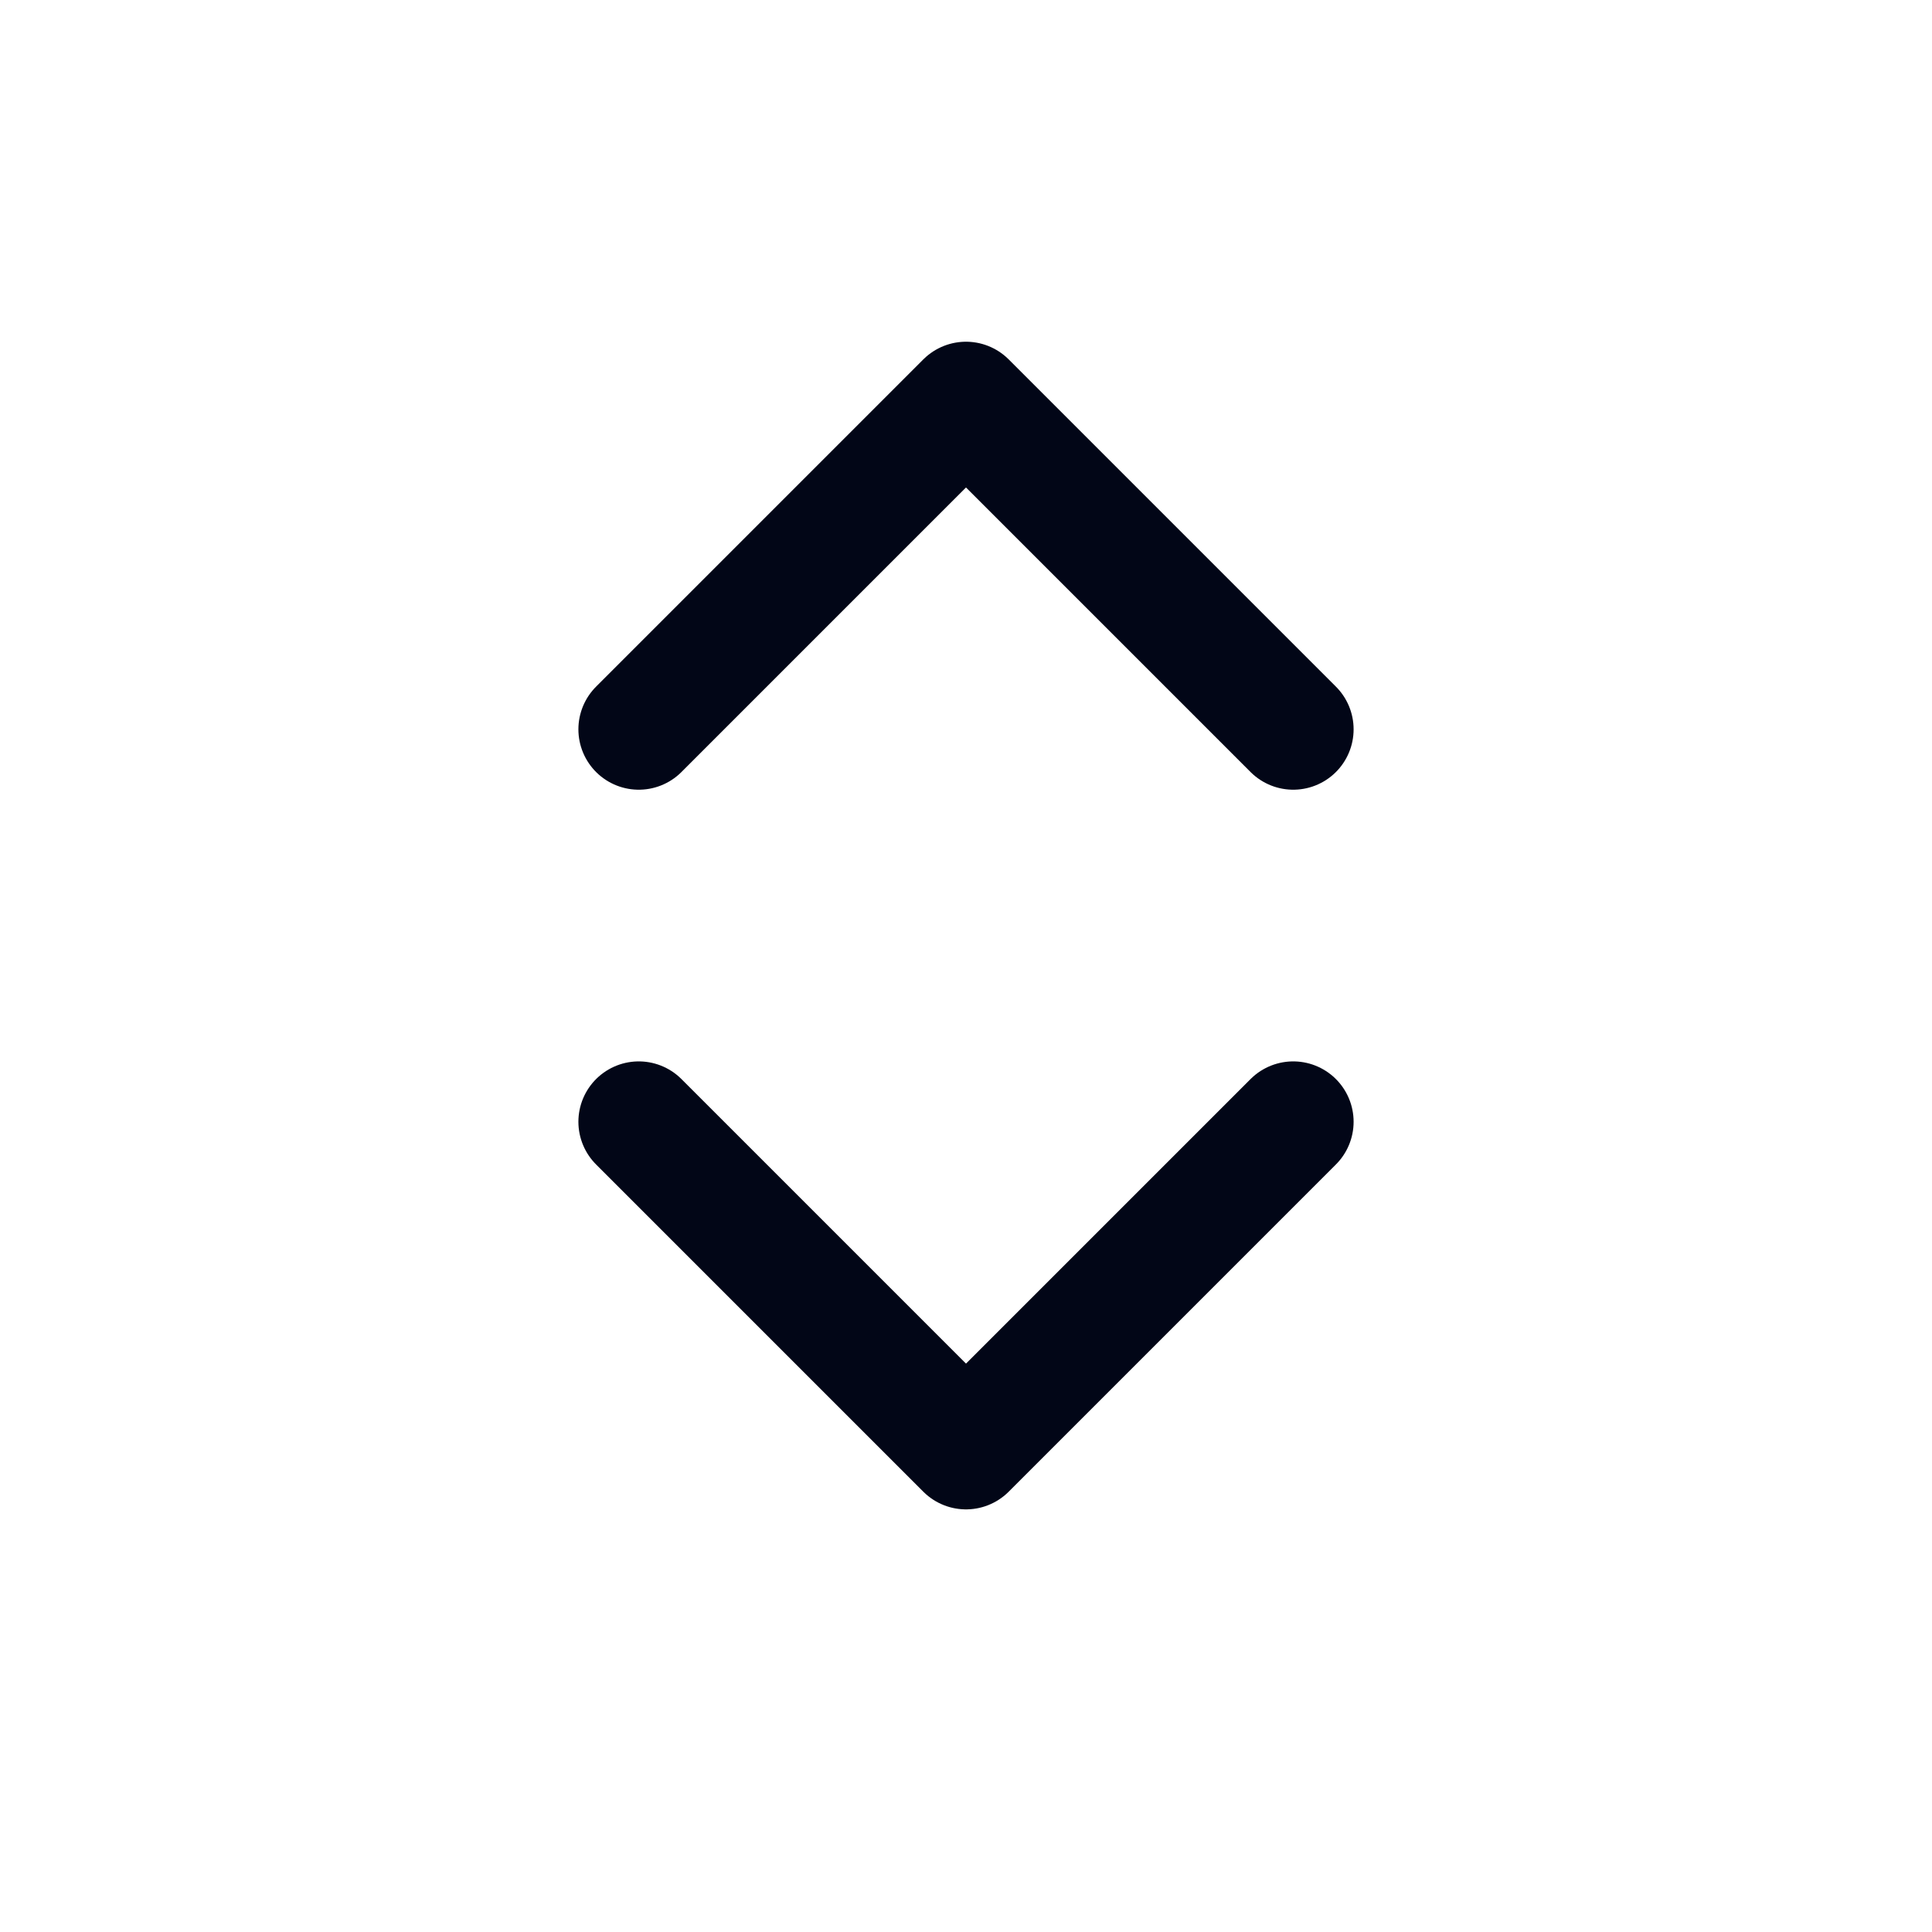
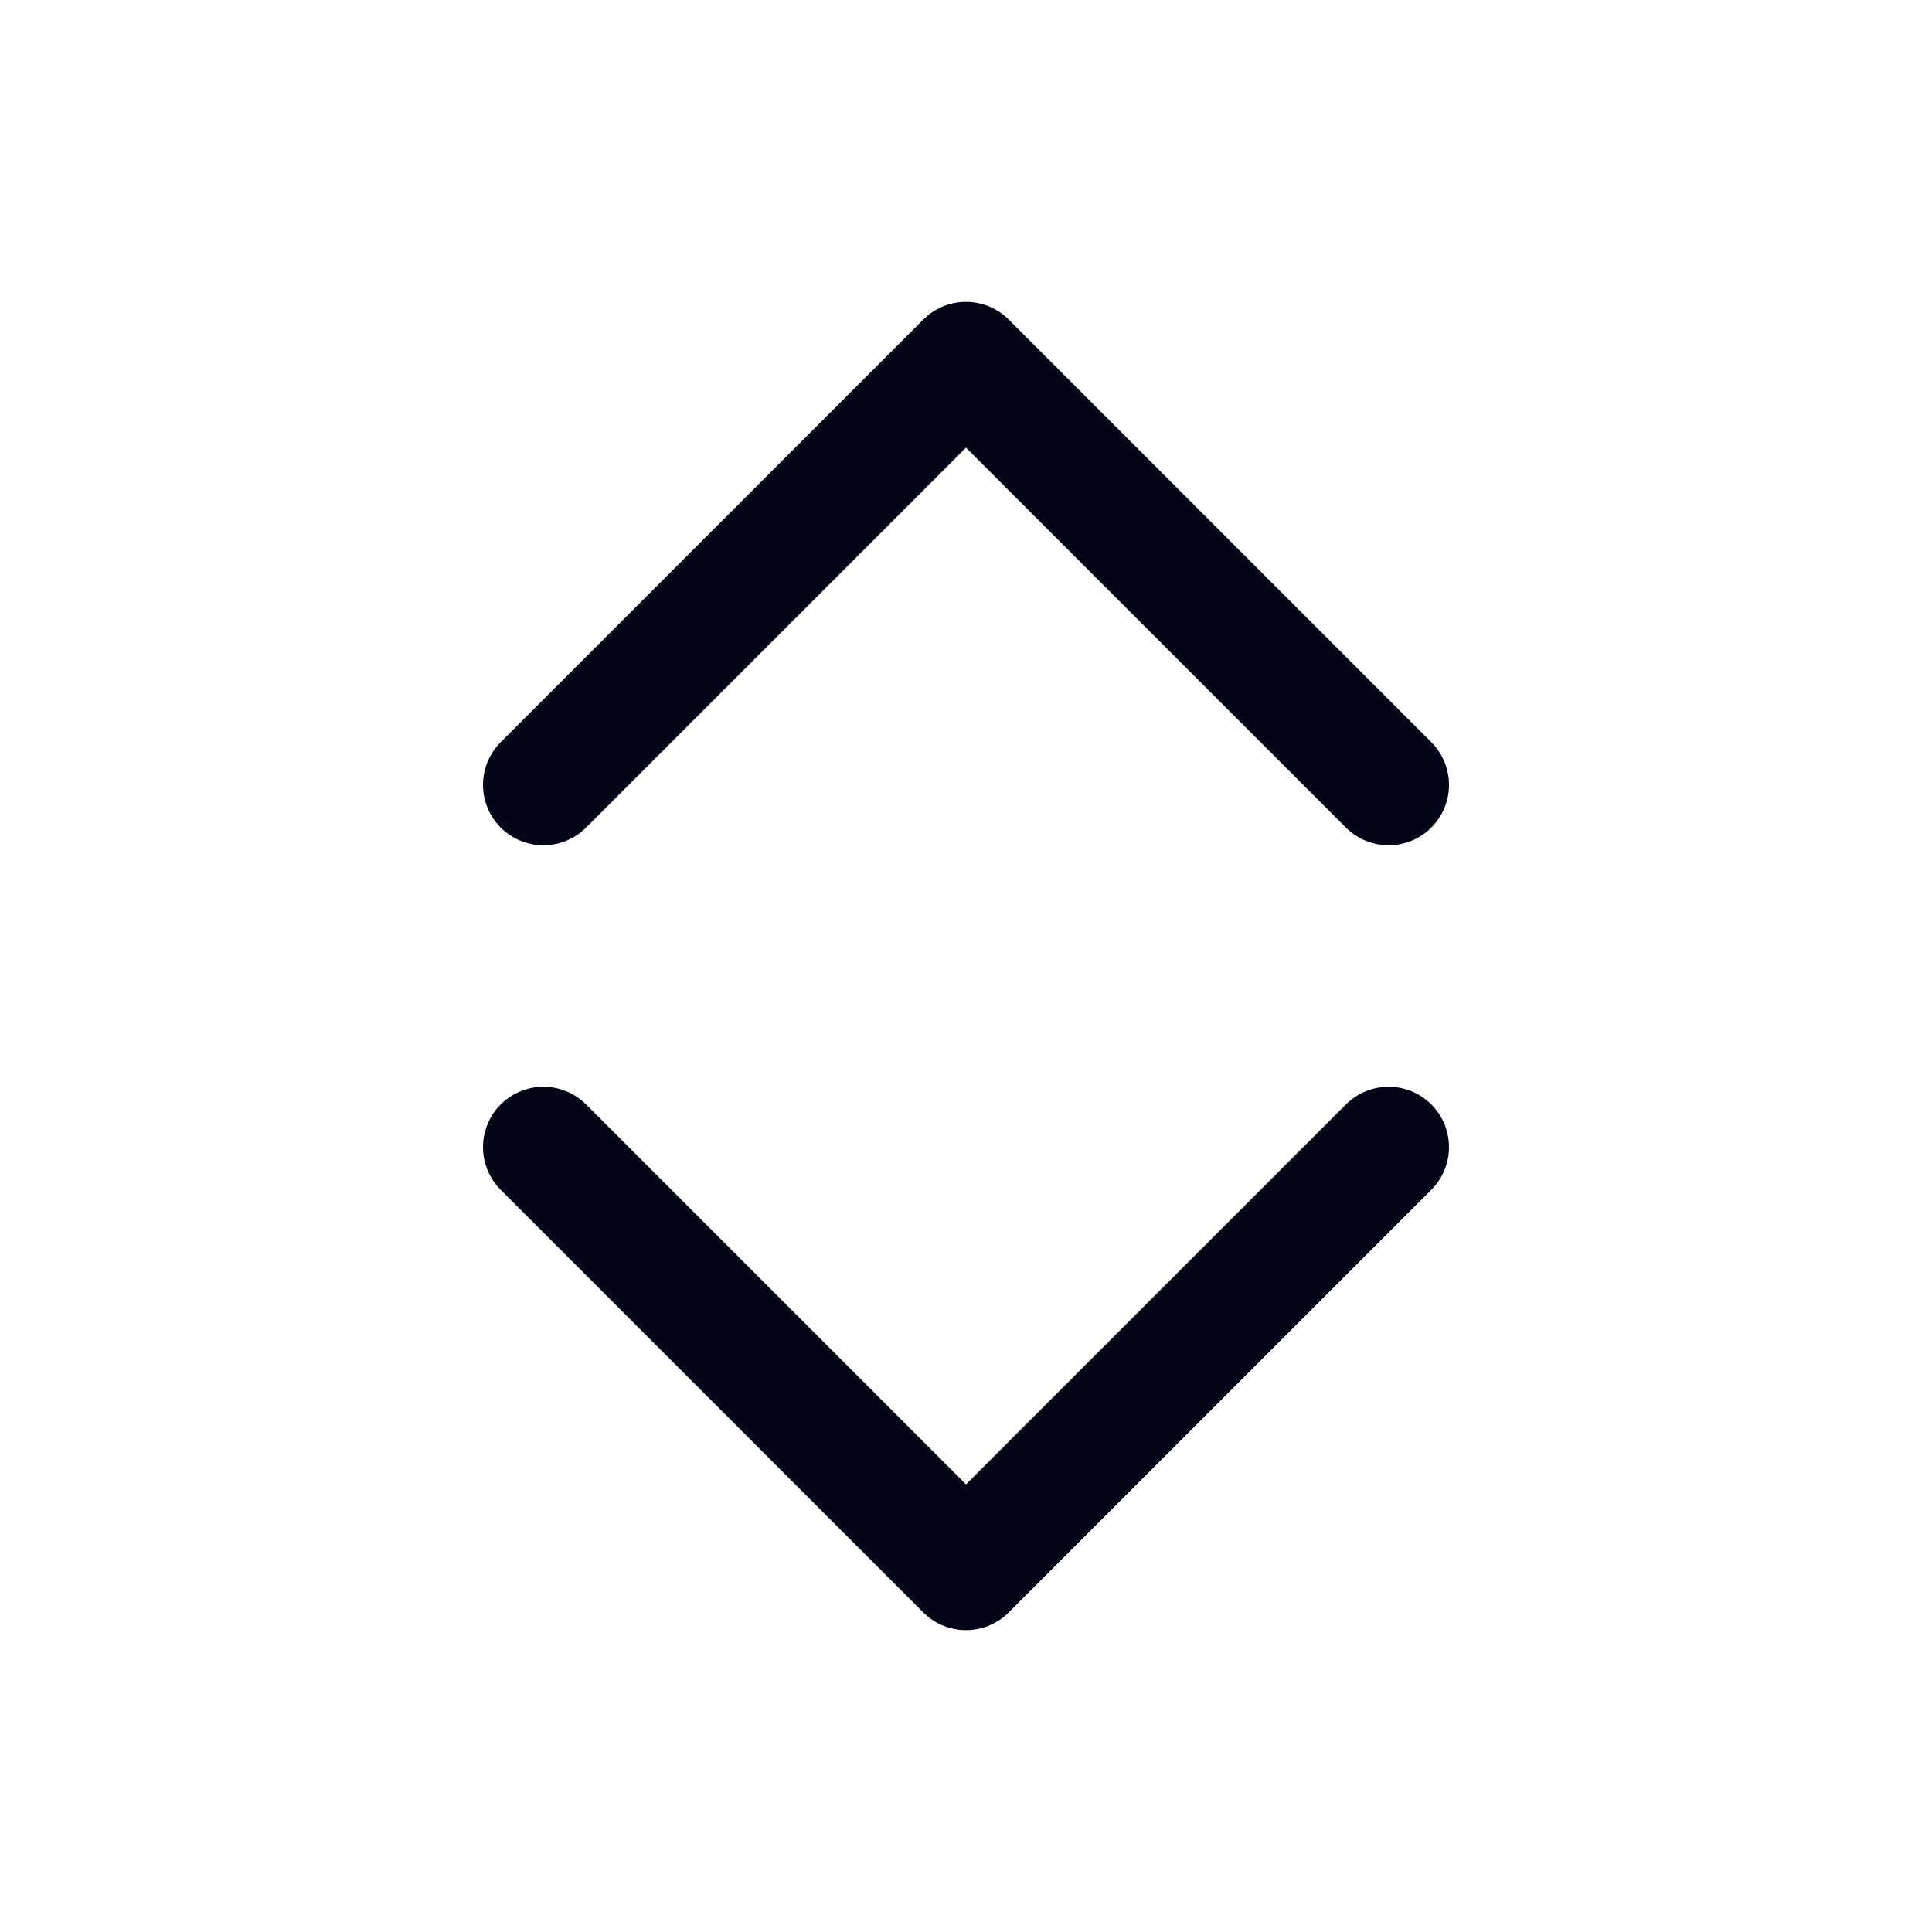
<svg xmlns="http://www.w3.org/2000/svg" width="16" height="16" viewBox="0 0 16 16" fill="none">
-   <path d="M5.29 9.29L8 12L10.71 9.29M5.29 6.04L8 3.33L10.71 6.04" stroke="#020617" stroke-linecap="round" stroke-linejoin="round" />
+   <path d="M4.5 9.5L8 13L11.5 9.5M4.5 6.5L8 3L11.5 6.5" stroke="#020617" stroke-linecap="round" stroke-linejoin="round" />
</svg>
